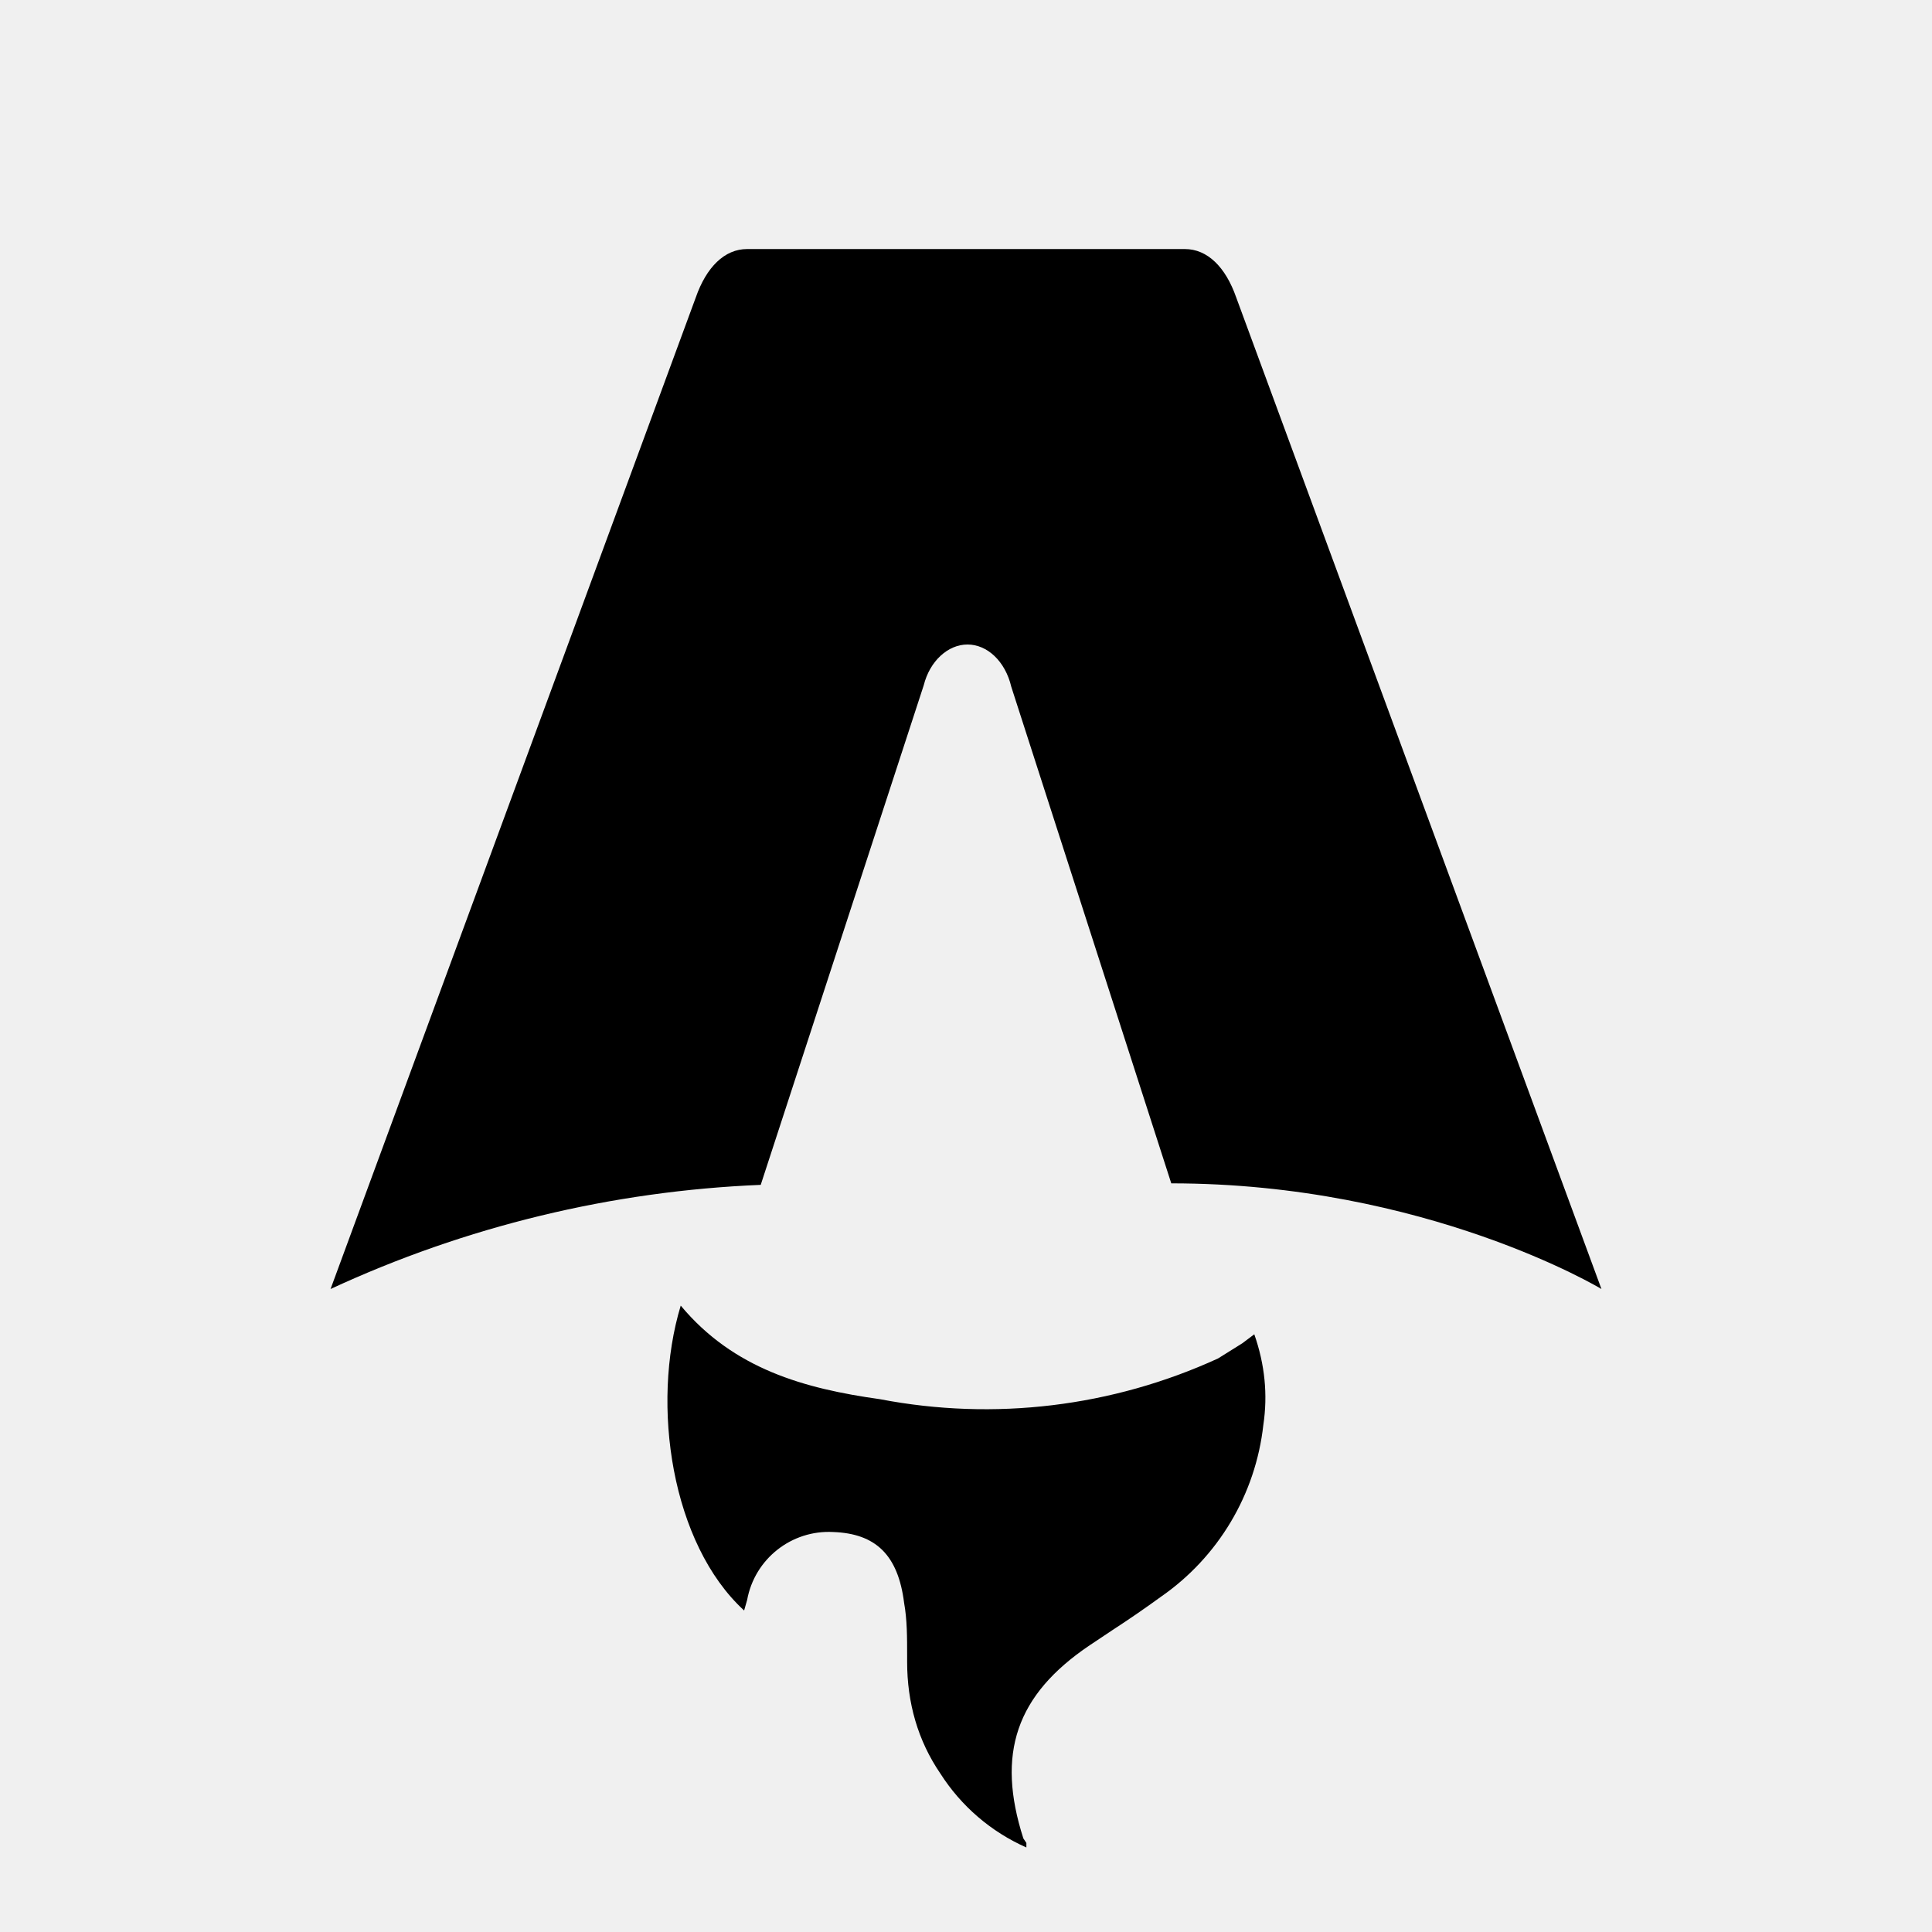
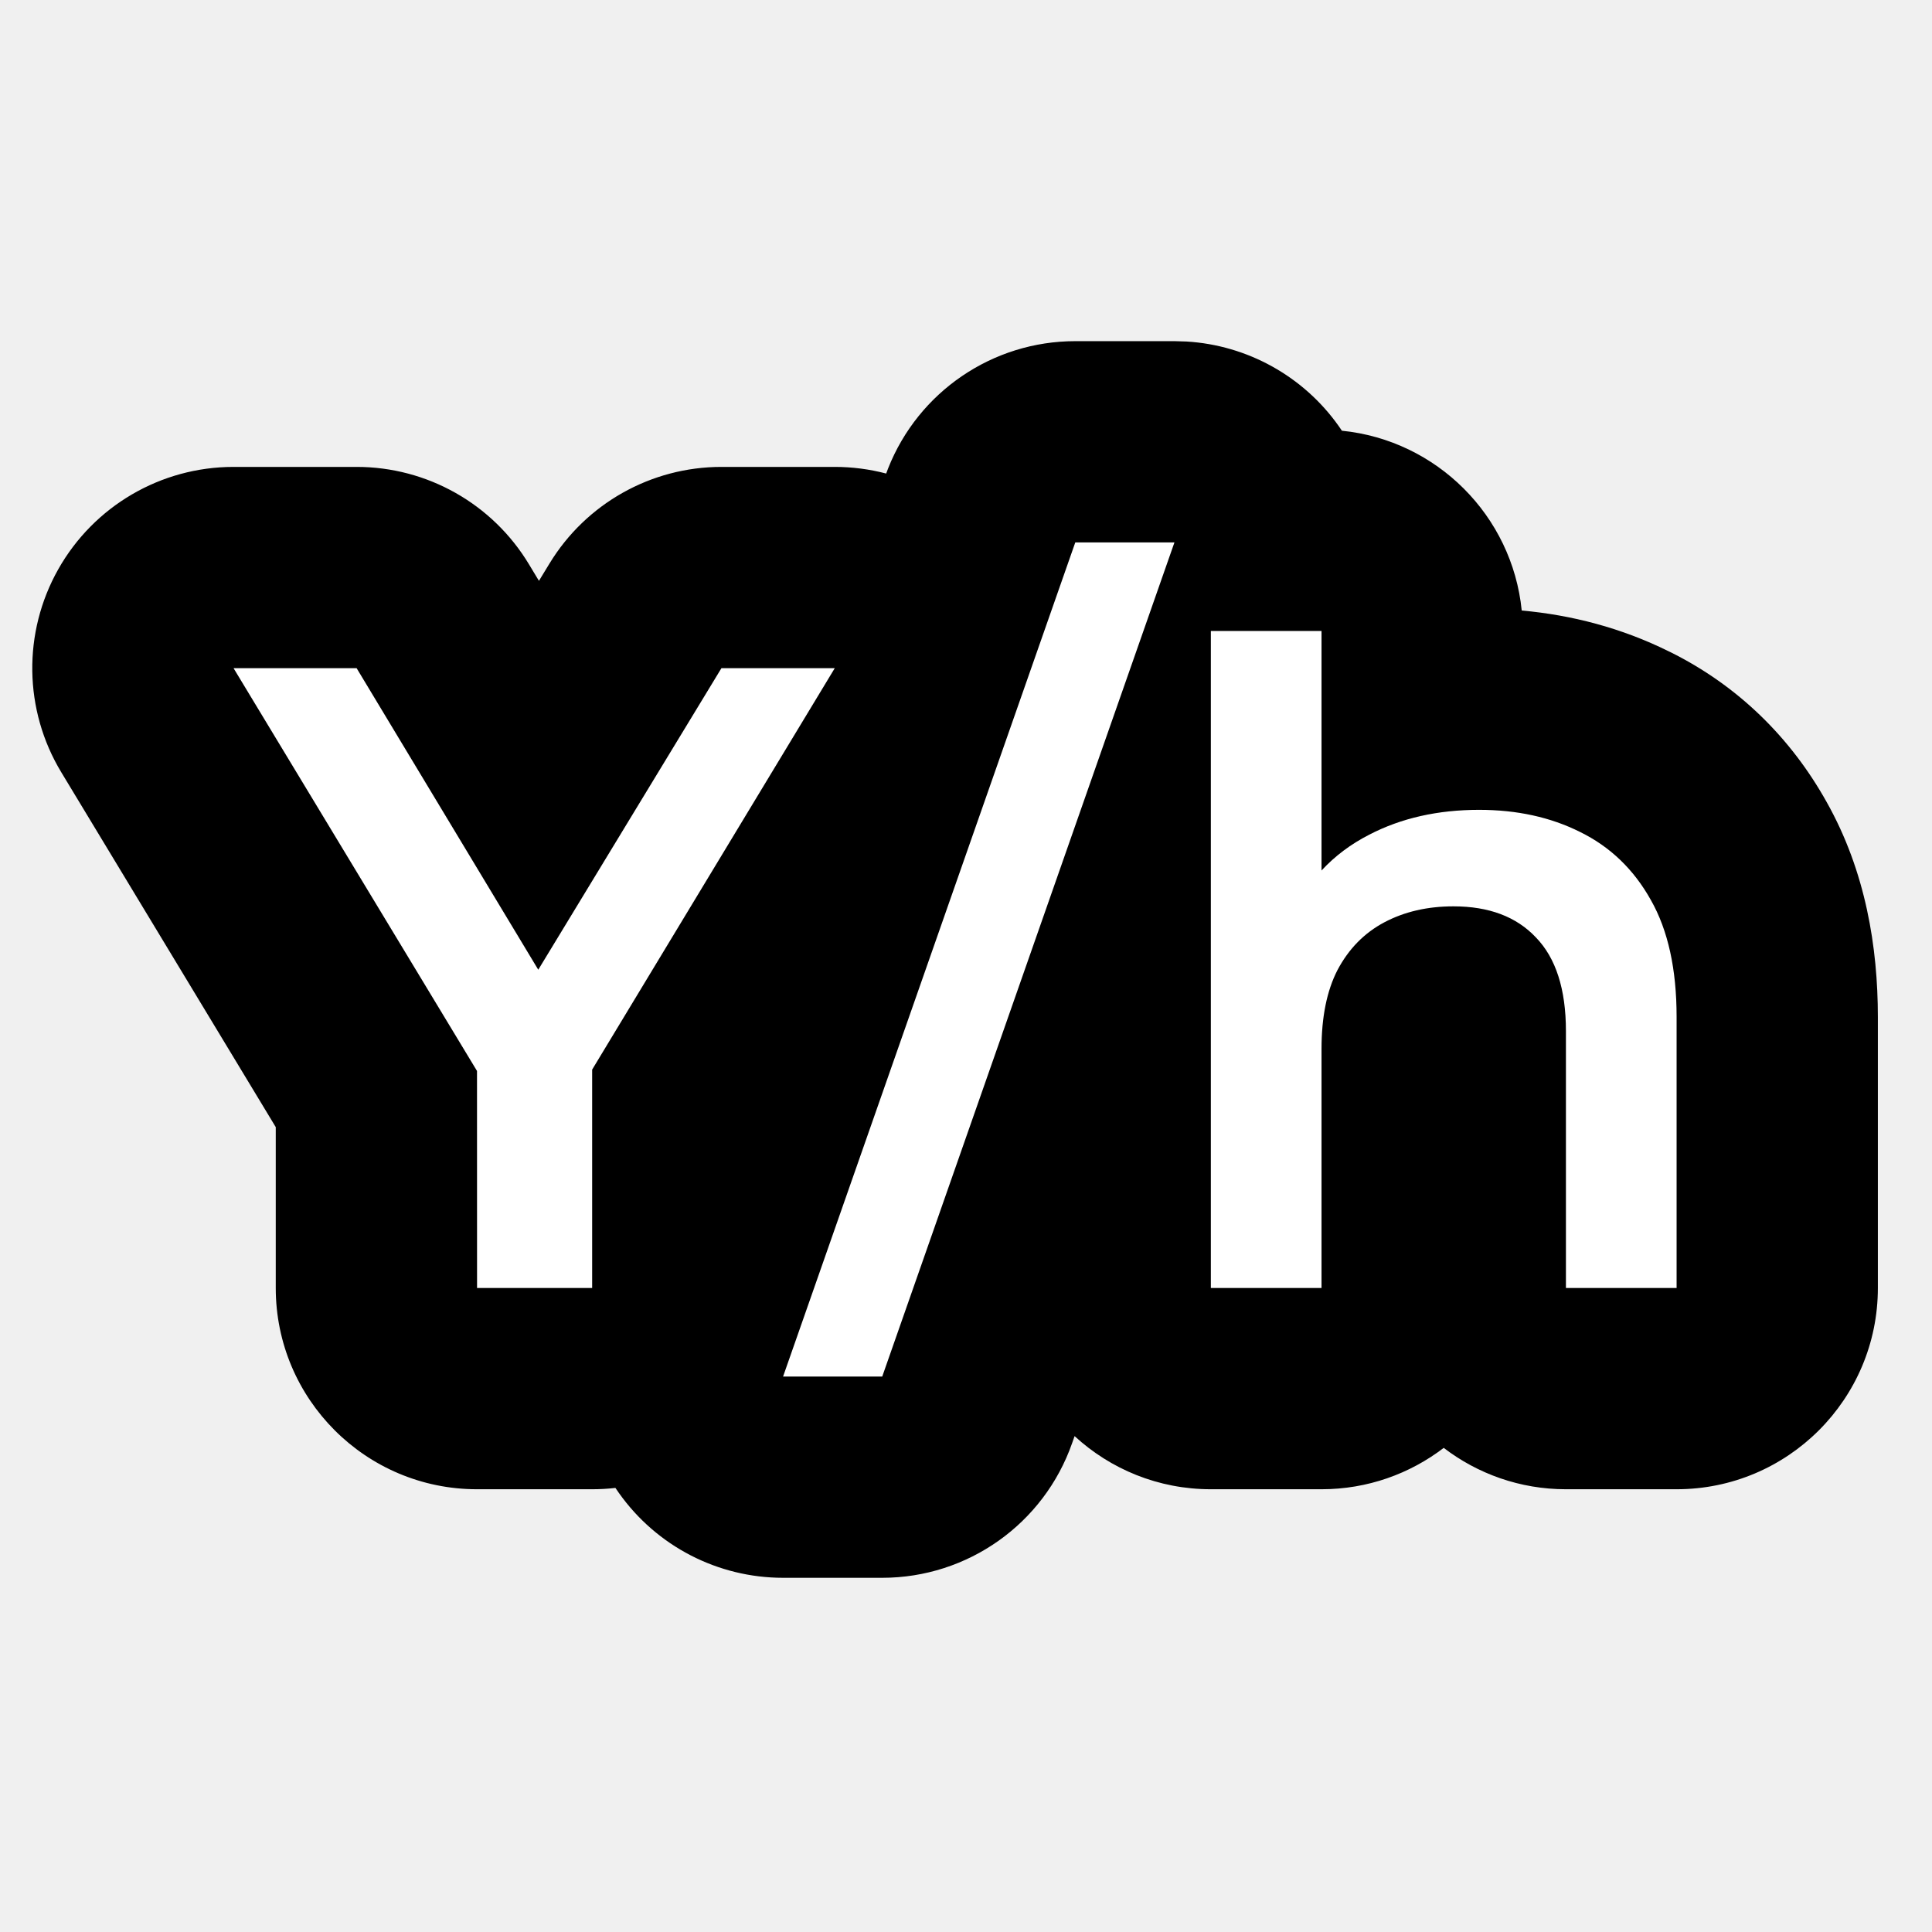
- <svg xmlns="http://www.w3.org/2000/svg" fill="none" viewBox="0 0 128 128">
-   <path d="M50.4 78.5a75.1 75.1 0 0 0-28.5 6.9l24.2-65.7c.7-2 1.9-3.2 3.4-3.2h29c1.5 0 2.7 1.2 3.4 3.2l24.2 65.7s-11.6-7-28.5-7L67 45.5c-.4-1.7-1.6-2.8-2.9-2.8-1.3 0-2.5 1.1-2.9 2.7L50.4 78.5Zm-1.1 28.2Zm-4.2-20.2c-2 6.6-.6 15.8 4.2 20.2a17.5 17.5 0 0 1 .2-.7 5.5 5.5 0 0 1 5.7-4.5c2.8.1 4.3 1.5 4.7 4.7.2 1.1.2 2.3.2 3.5v.4c0 2.7.7 5.2 2.2 7.4a13 13 0 0 0 5.7 4.9v-.3l-.2-.3c-1.8-5.6-.5-9.5 4.4-12.8l1.5-1a73 73 0 0 0 3.2-2.2 16 16 0 0 0 6.8-11.4c.3-2 .1-4-.6-6l-.8.6-1.6 1a37 37 0 0 1-22.4 2.7c-5-.7-9.7-2-13.2-6.2Z" />
-   <style>
-         path { fill: #000; }
-         @media (prefers-color-scheme: dark) {
-             path { fill: #FFF; }
-         }
-     </style>
+ <svg xmlns="http://www.w3.org/2000/svg" width="48" height="48" viewBox="0 0 48 48" fill="none">
+   <path d="M39.257 20.67C38.524 20.303 37.688 20.12 36.749 20.12C35.722 20.12 34.813 20.325 34.021 20.736C33.561 20.971 33.165 21.267 32.833 21.625V15.676H30.083V32H32.833V26.06C32.833 25.268 32.965 24.615 33.229 24.102C33.508 23.574 33.896 23.178 34.395 22.914C34.894 22.65 35.466 22.518 36.111 22.518C36.991 22.518 37.673 22.775 38.157 23.288C38.656 23.801 38.905 24.579 38.905 25.62V32H41.655V25.268C41.655 24.08 41.442 23.112 41.017 22.364C40.592 21.601 40.005 21.037 39.257 20.67Z" fill="white" />
+   <path d="M19.455 34.2L26.715 13.476H29.179L21.919 34.2H19.455Z" fill="white" />
+   <path d="M14.712 26.574L20.74 16.6H17.924L13.373 24.092L8.86 16.6H5.802L11.852 26.61V32H14.712V26.574Z" fill="white" />
+   <path fill-rule="evenodd" clip-rule="evenodd" d="M26.637 35.853L26.698 35.68C27.589 36.5 28.777 37 30.083 37H32.833C33.975 37 35.027 36.616 35.869 35.972C36.711 36.616 37.763 37 38.905 37H41.655C44.416 37 46.655 34.761 46.655 32V25.268C46.655 23.54 46.354 21.653 45.384 19.929C44.494 18.333 43.184 17.036 41.493 16.198L41.457 16.181C40.28 15.598 39.046 15.28 37.807 15.168C37.57 12.812 35.696 10.938 33.339 10.701C33.312 10.661 33.285 10.622 33.258 10.583C32.379 9.344 30.987 8.576 29.481 8.485L29.18 8.476H26.715C24.657 8.476 22.817 9.736 22.065 11.637L22.017 11.765C21.606 11.657 21.177 11.6 20.74 11.6H17.924C16.177 11.6 14.557 12.511 13.65 14.004L13.39 14.431L13.142 14.02C12.238 12.518 10.613 11.6 8.86 11.6H5.802C3.997 11.6 2.333 12.572 1.447 14.144C0.561 15.715 0.589 17.642 1.522 19.186L6.851 28.003V32C6.851 34.761 9.09 37 11.851 37H14.712C14.907 37 15.101 36.989 15.29 36.967C15.318 37.009 15.347 37.051 15.377 37.093C16.314 38.415 17.834 39.2 19.455 39.2H21.919C24.043 39.2 25.935 37.858 26.637 35.853ZM30.083 15.676H32.833L32.833 21.627C33.165 21.268 33.56 20.971 34.021 20.736C34.813 20.325 35.722 20.12 36.749 20.12C37.688 20.12 38.524 20.303 39.257 20.67C40.005 21.037 40.592 21.601 41.017 22.364C41.442 23.112 41.655 24.08 41.655 25.268V32H38.905V25.62C38.905 24.579 38.656 23.801 38.157 23.288C37.673 22.775 36.991 22.518 36.111 22.518C35.466 22.518 34.894 22.65 34.395 22.914C33.896 23.178 33.508 23.574 33.229 24.102C32.965 24.615 32.833 25.268 32.833 26.06V32H30.083V15.676ZM26.715 13.476L19.455 34.2H21.919L29.179 13.476H26.715ZM20.74 16.6L20.323 16.6L17.924 16.6L13.373 24.092L8.86 16.6H5.802L11.851 26.608L11.852 32H14.712V26.574L20.74 16.6Z" fill="black" />
</svg>
